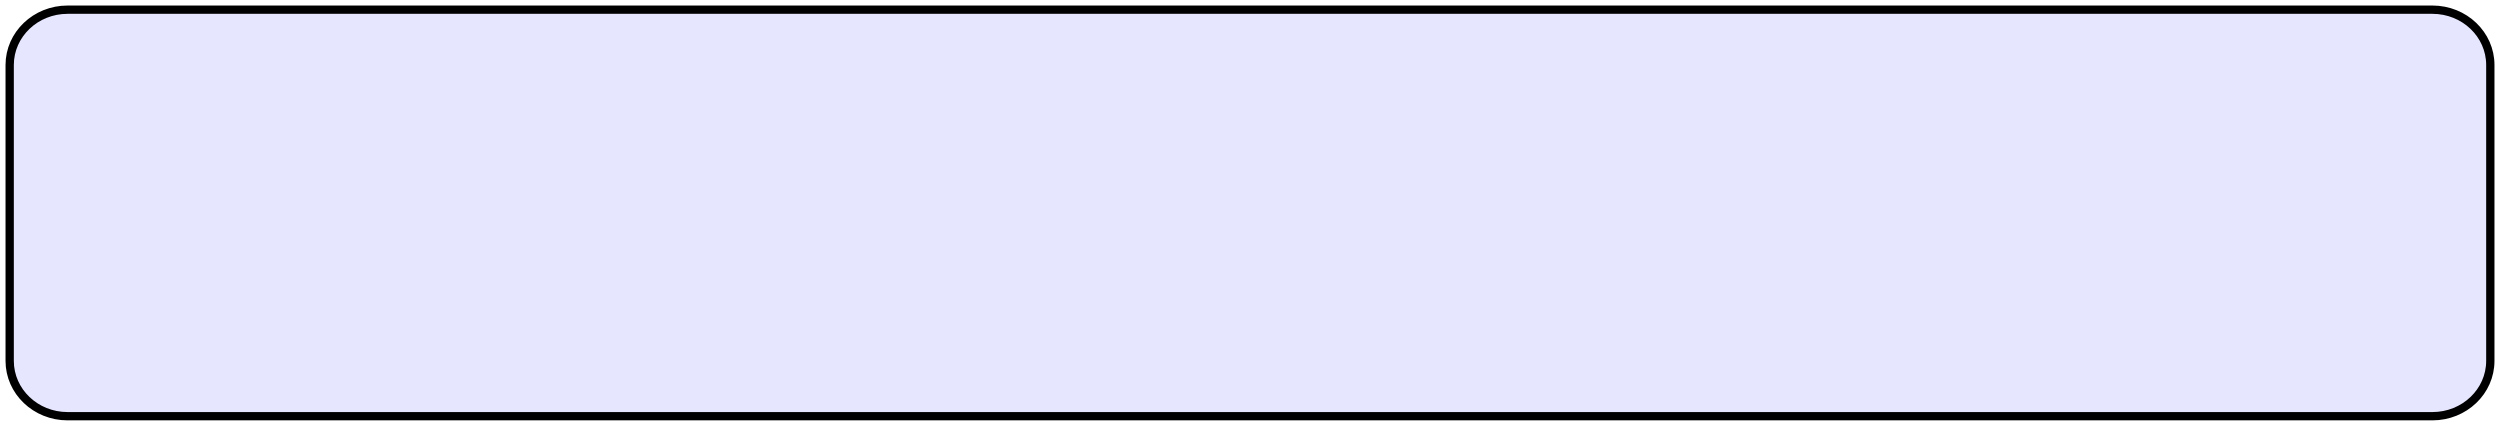
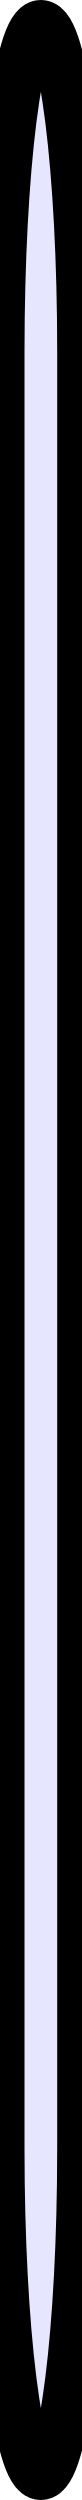
- <svg xmlns="http://www.w3.org/2000/svg" viewBox="0 0 452 77">
-   <rect rx="10.467" ry="10" height="73.5" width="448.5" y="1.75" x="1.75" fill="#e6e6ff" stroke="#000" stroke-linejoin="round" stroke-linecap="square" stroke-width="1.5" />
+ <svg xmlns="http://www.w3.org/2000/svg" height="75px">
+   <rect rx="10" ry="10" height="75px" width="100%" fill="#e6e6ff" stroke="#000" stroke-linejoin="round" stroke-linecap="square" stroke-width="1.5" />
</svg>
